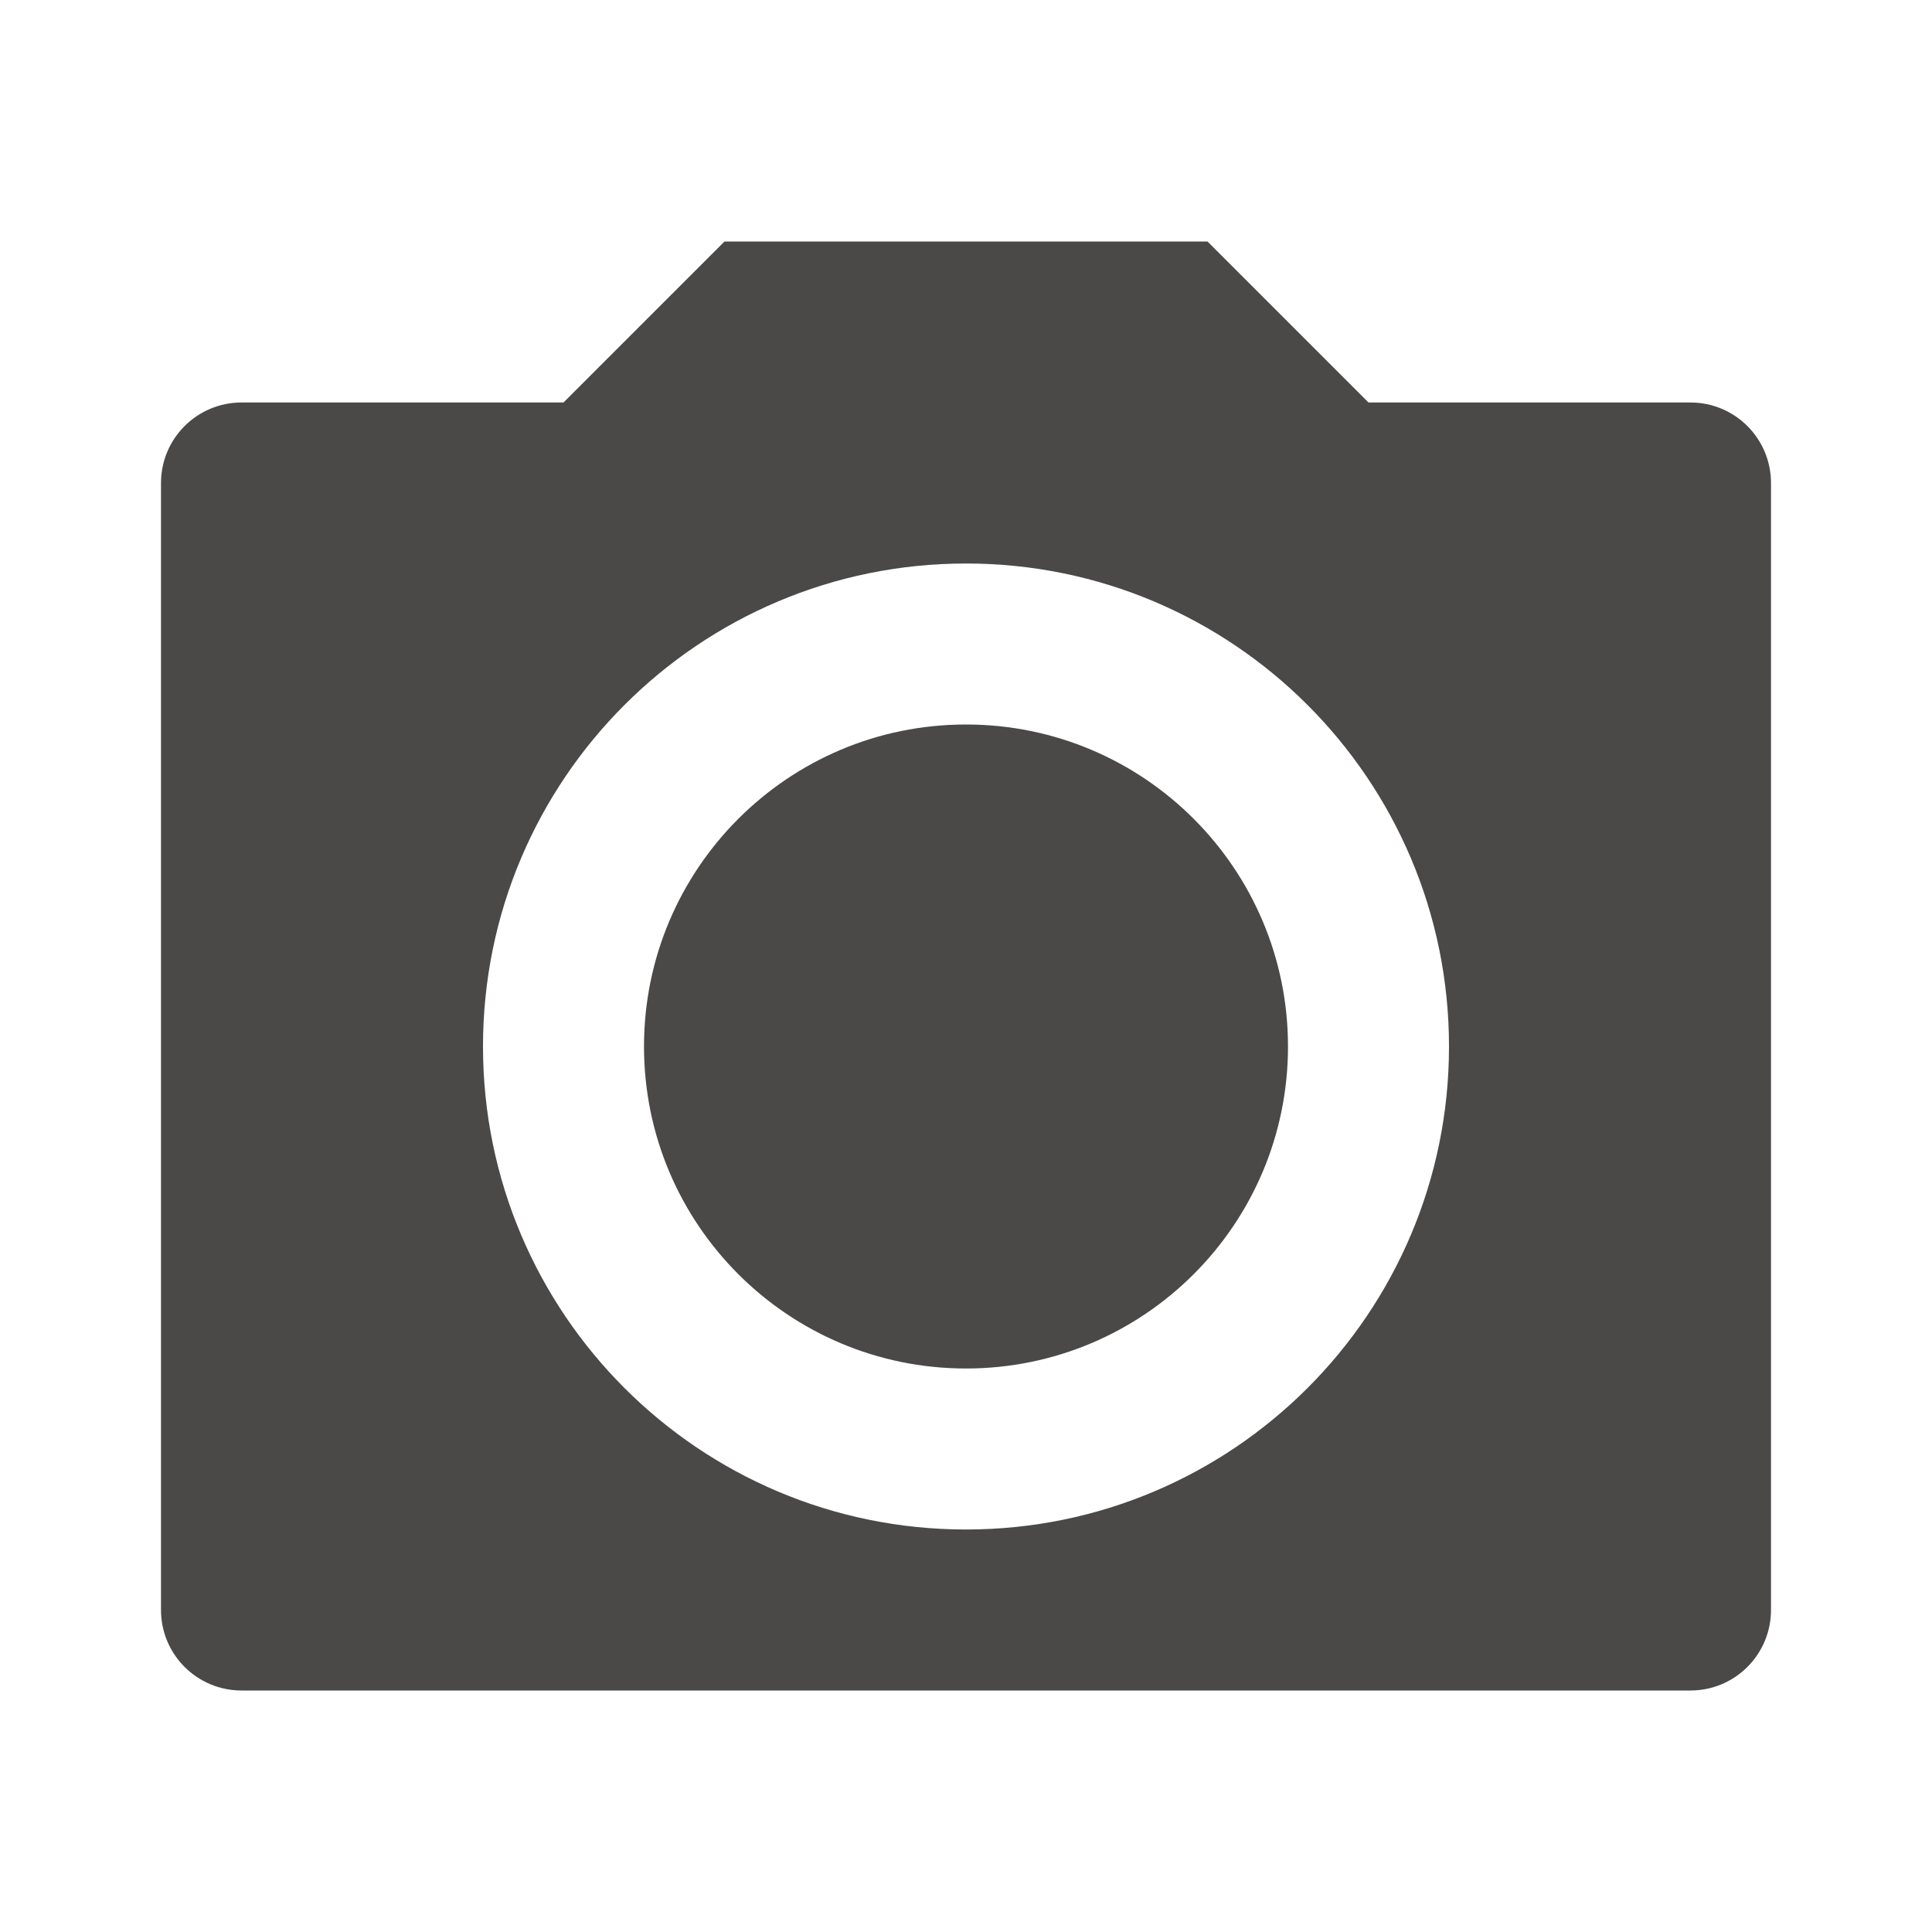
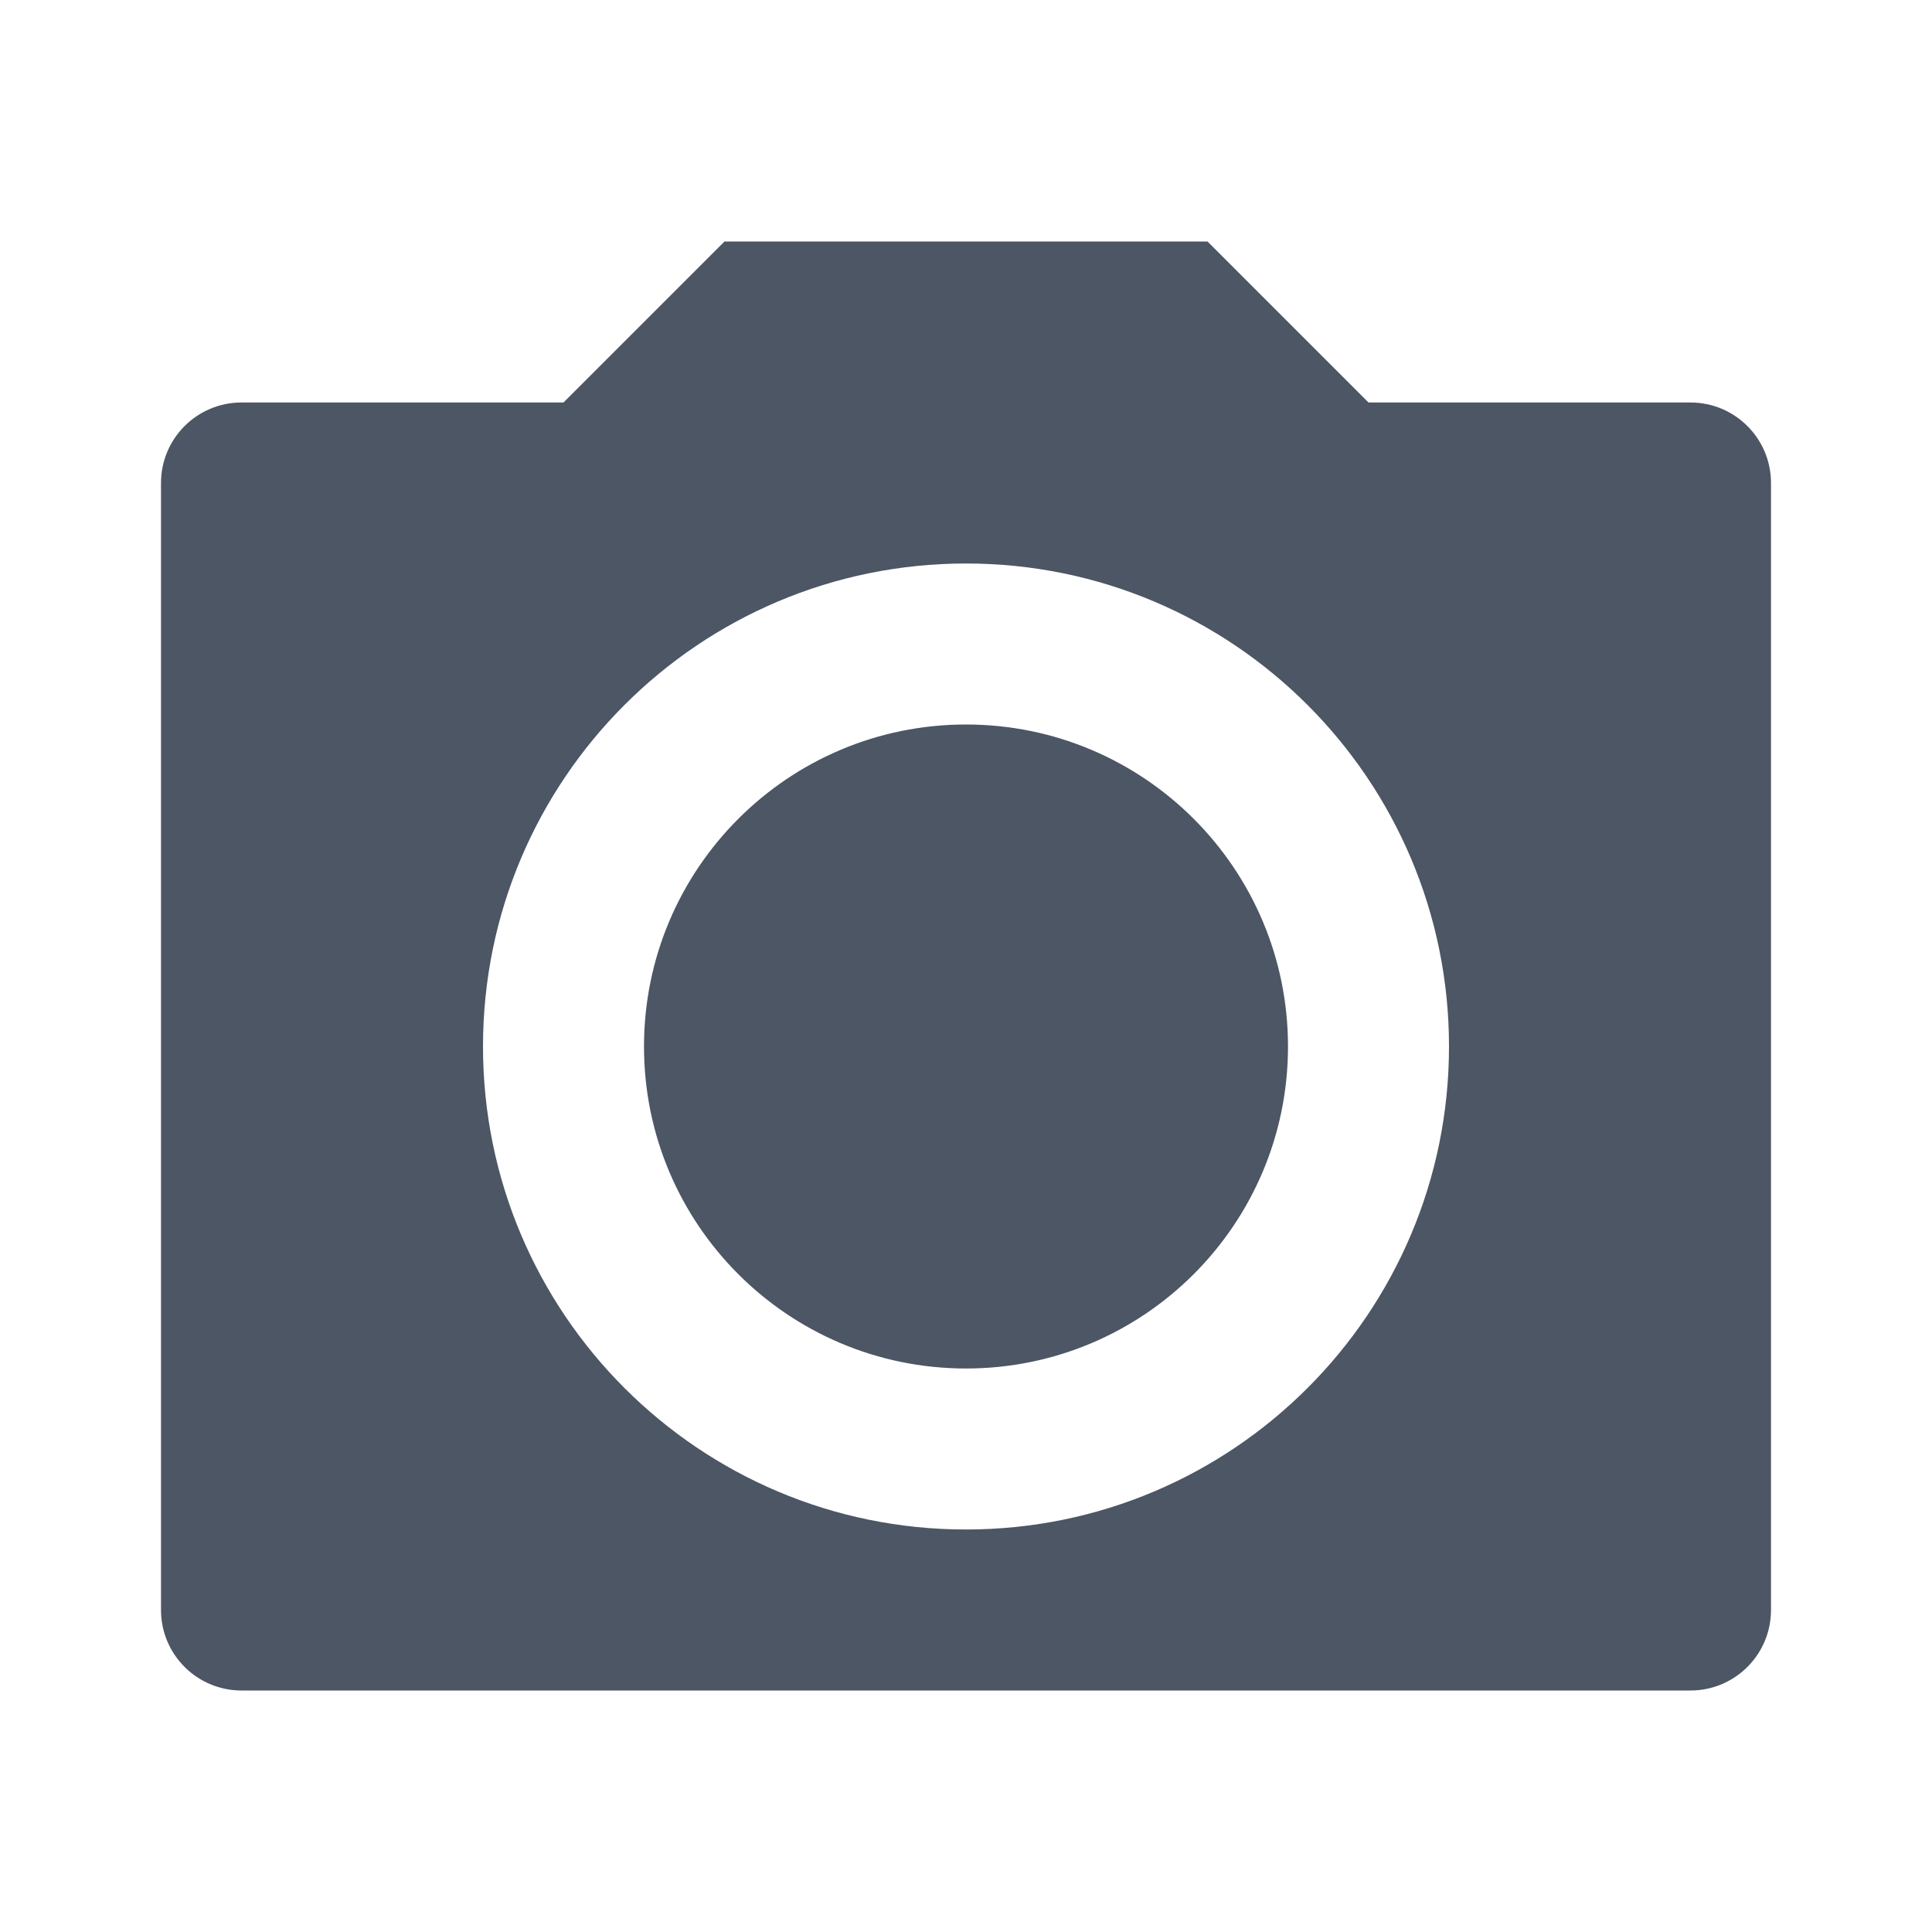
<svg xmlns="http://www.w3.org/2000/svg" width="24" height="24" viewBox="0 0 24 24">
-   <g fill="#4b4848">
+   <g fill="#4c5664">
    <path fill="none" d="M0 0h24v24H0z" />
    <path d="M9 3h6l2 2h4a1 1 0 0 1 1 1v14a1 1 0 0 1-1 1H3a1 1 0 0 1-1-1V6a1 1 0 0 1 1-1h4l2-2zm3 16a6 6 0 1 0 0-12 6 6 0 0 0 0 12zm0-2a4 4 0 1 1 0-8 4 4 0 0 1 0 8z" />
  </g>
</svg>
